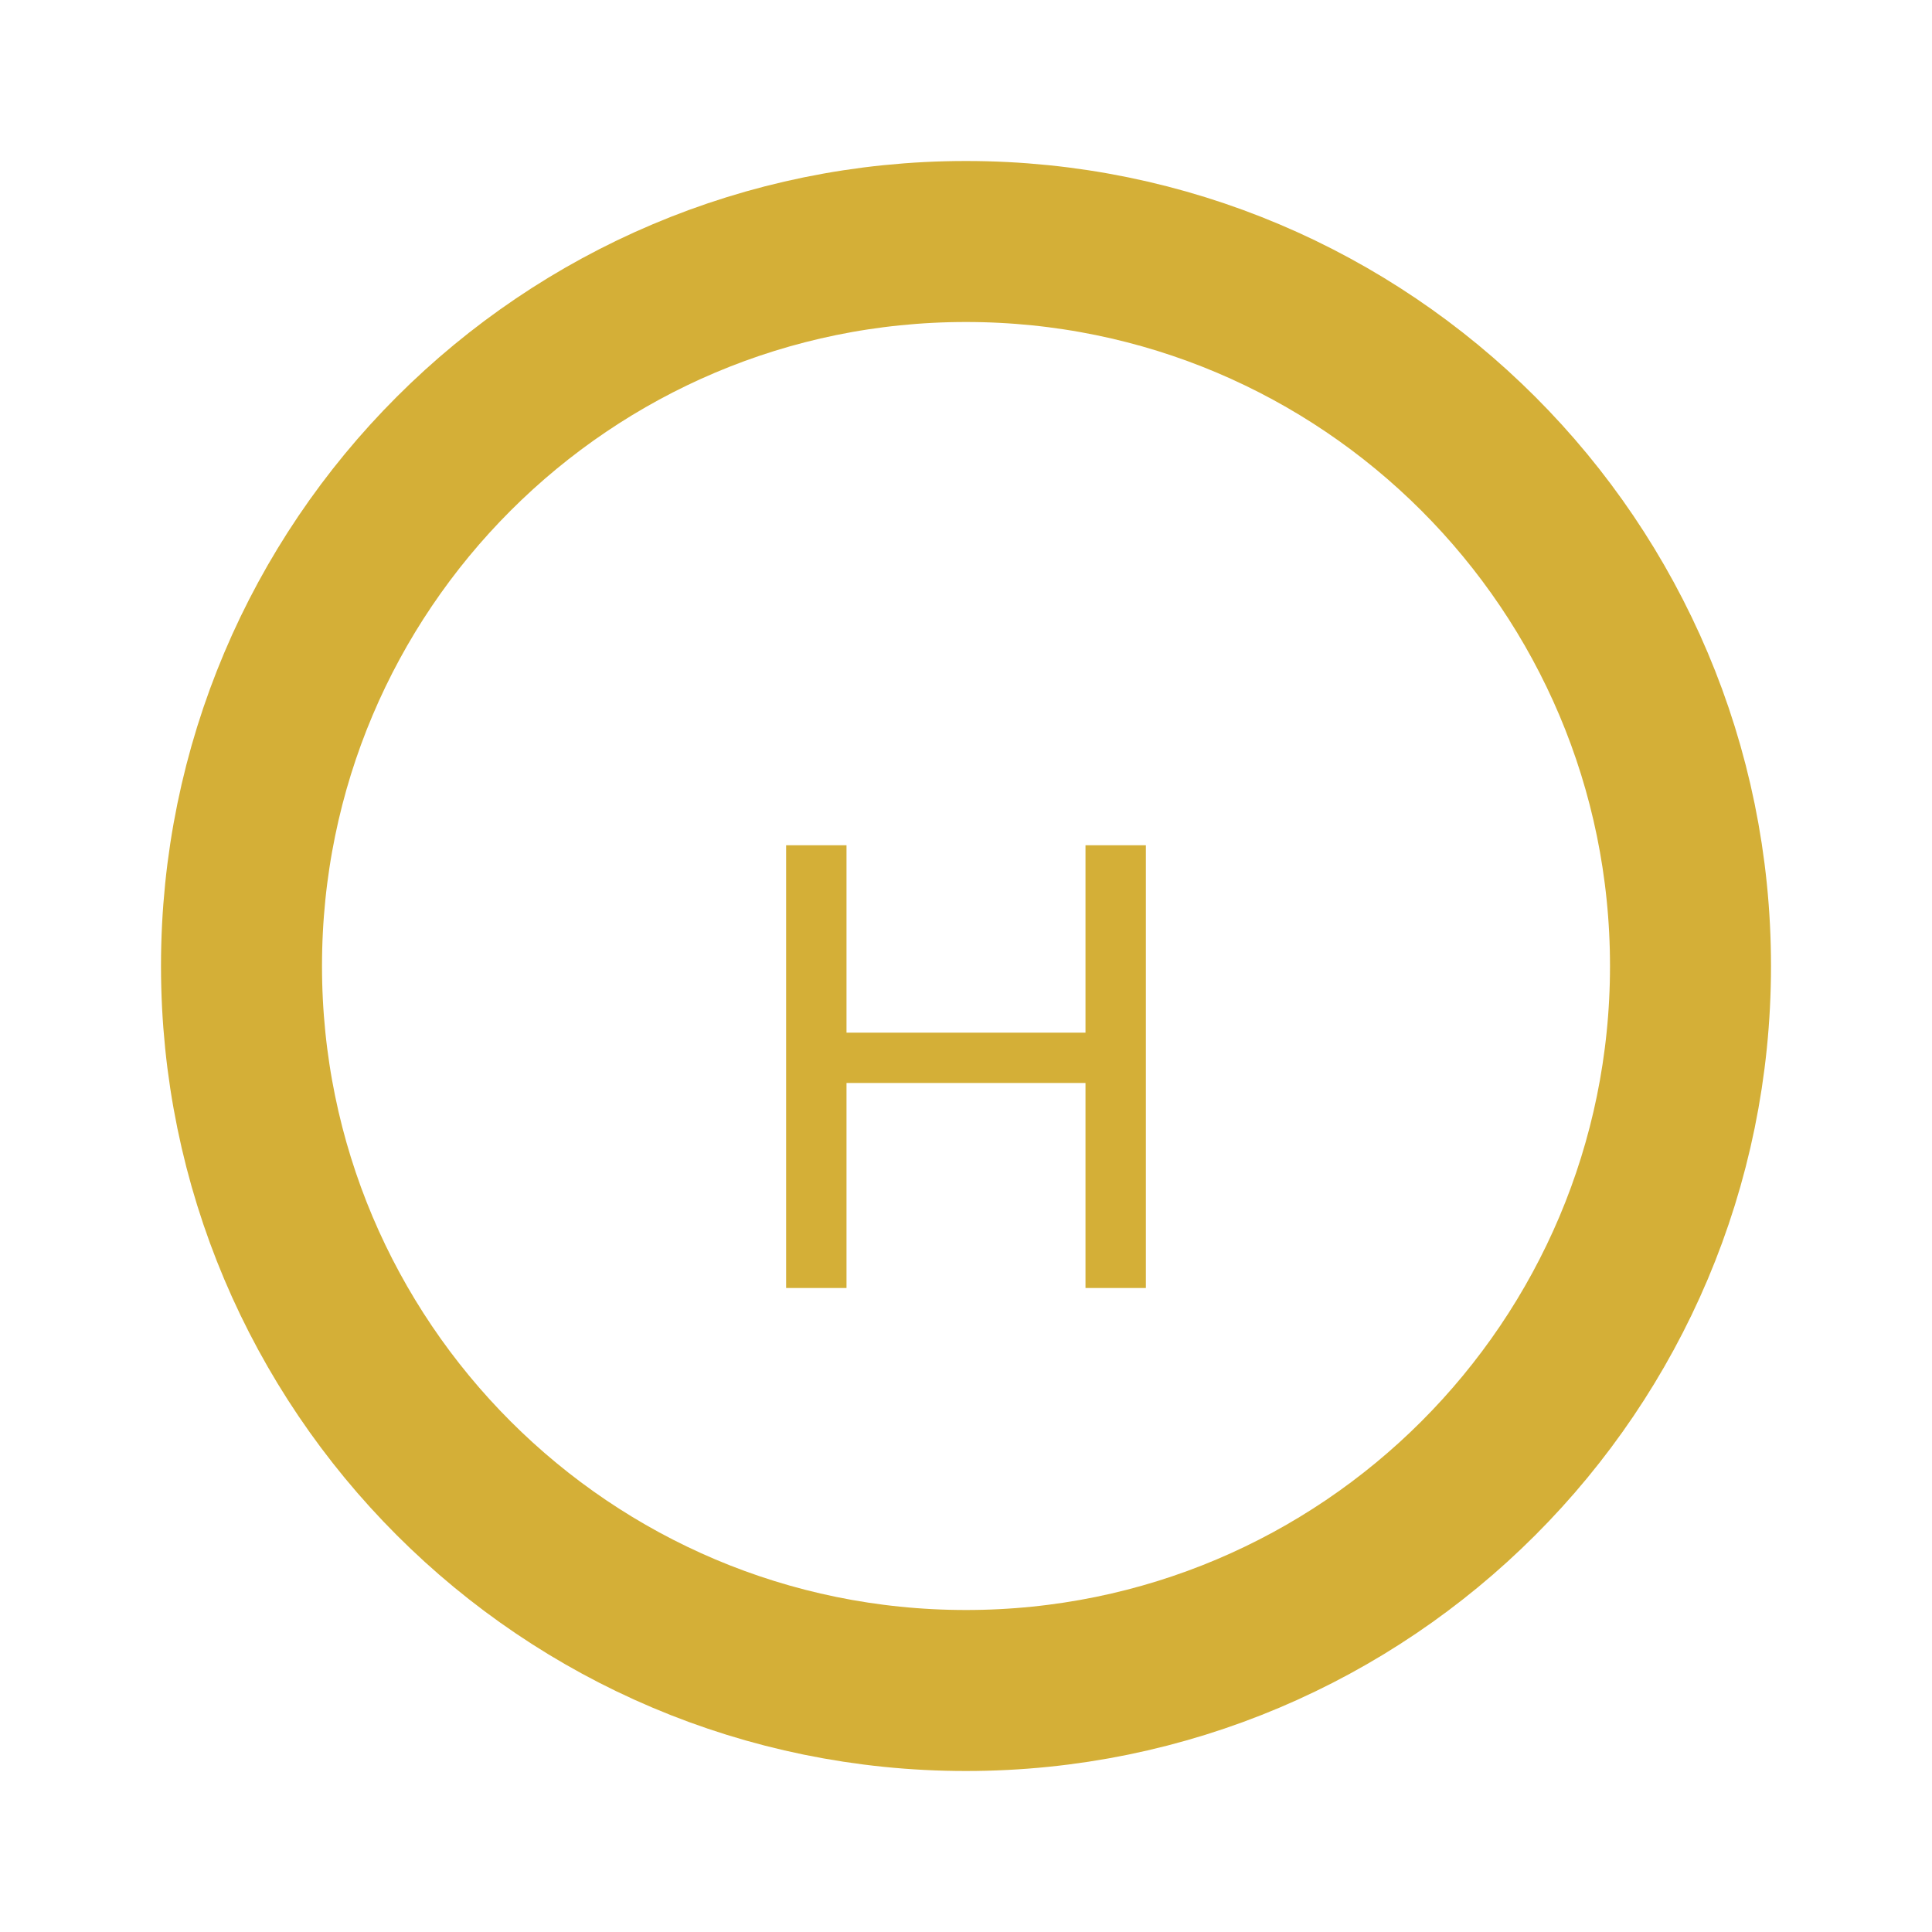
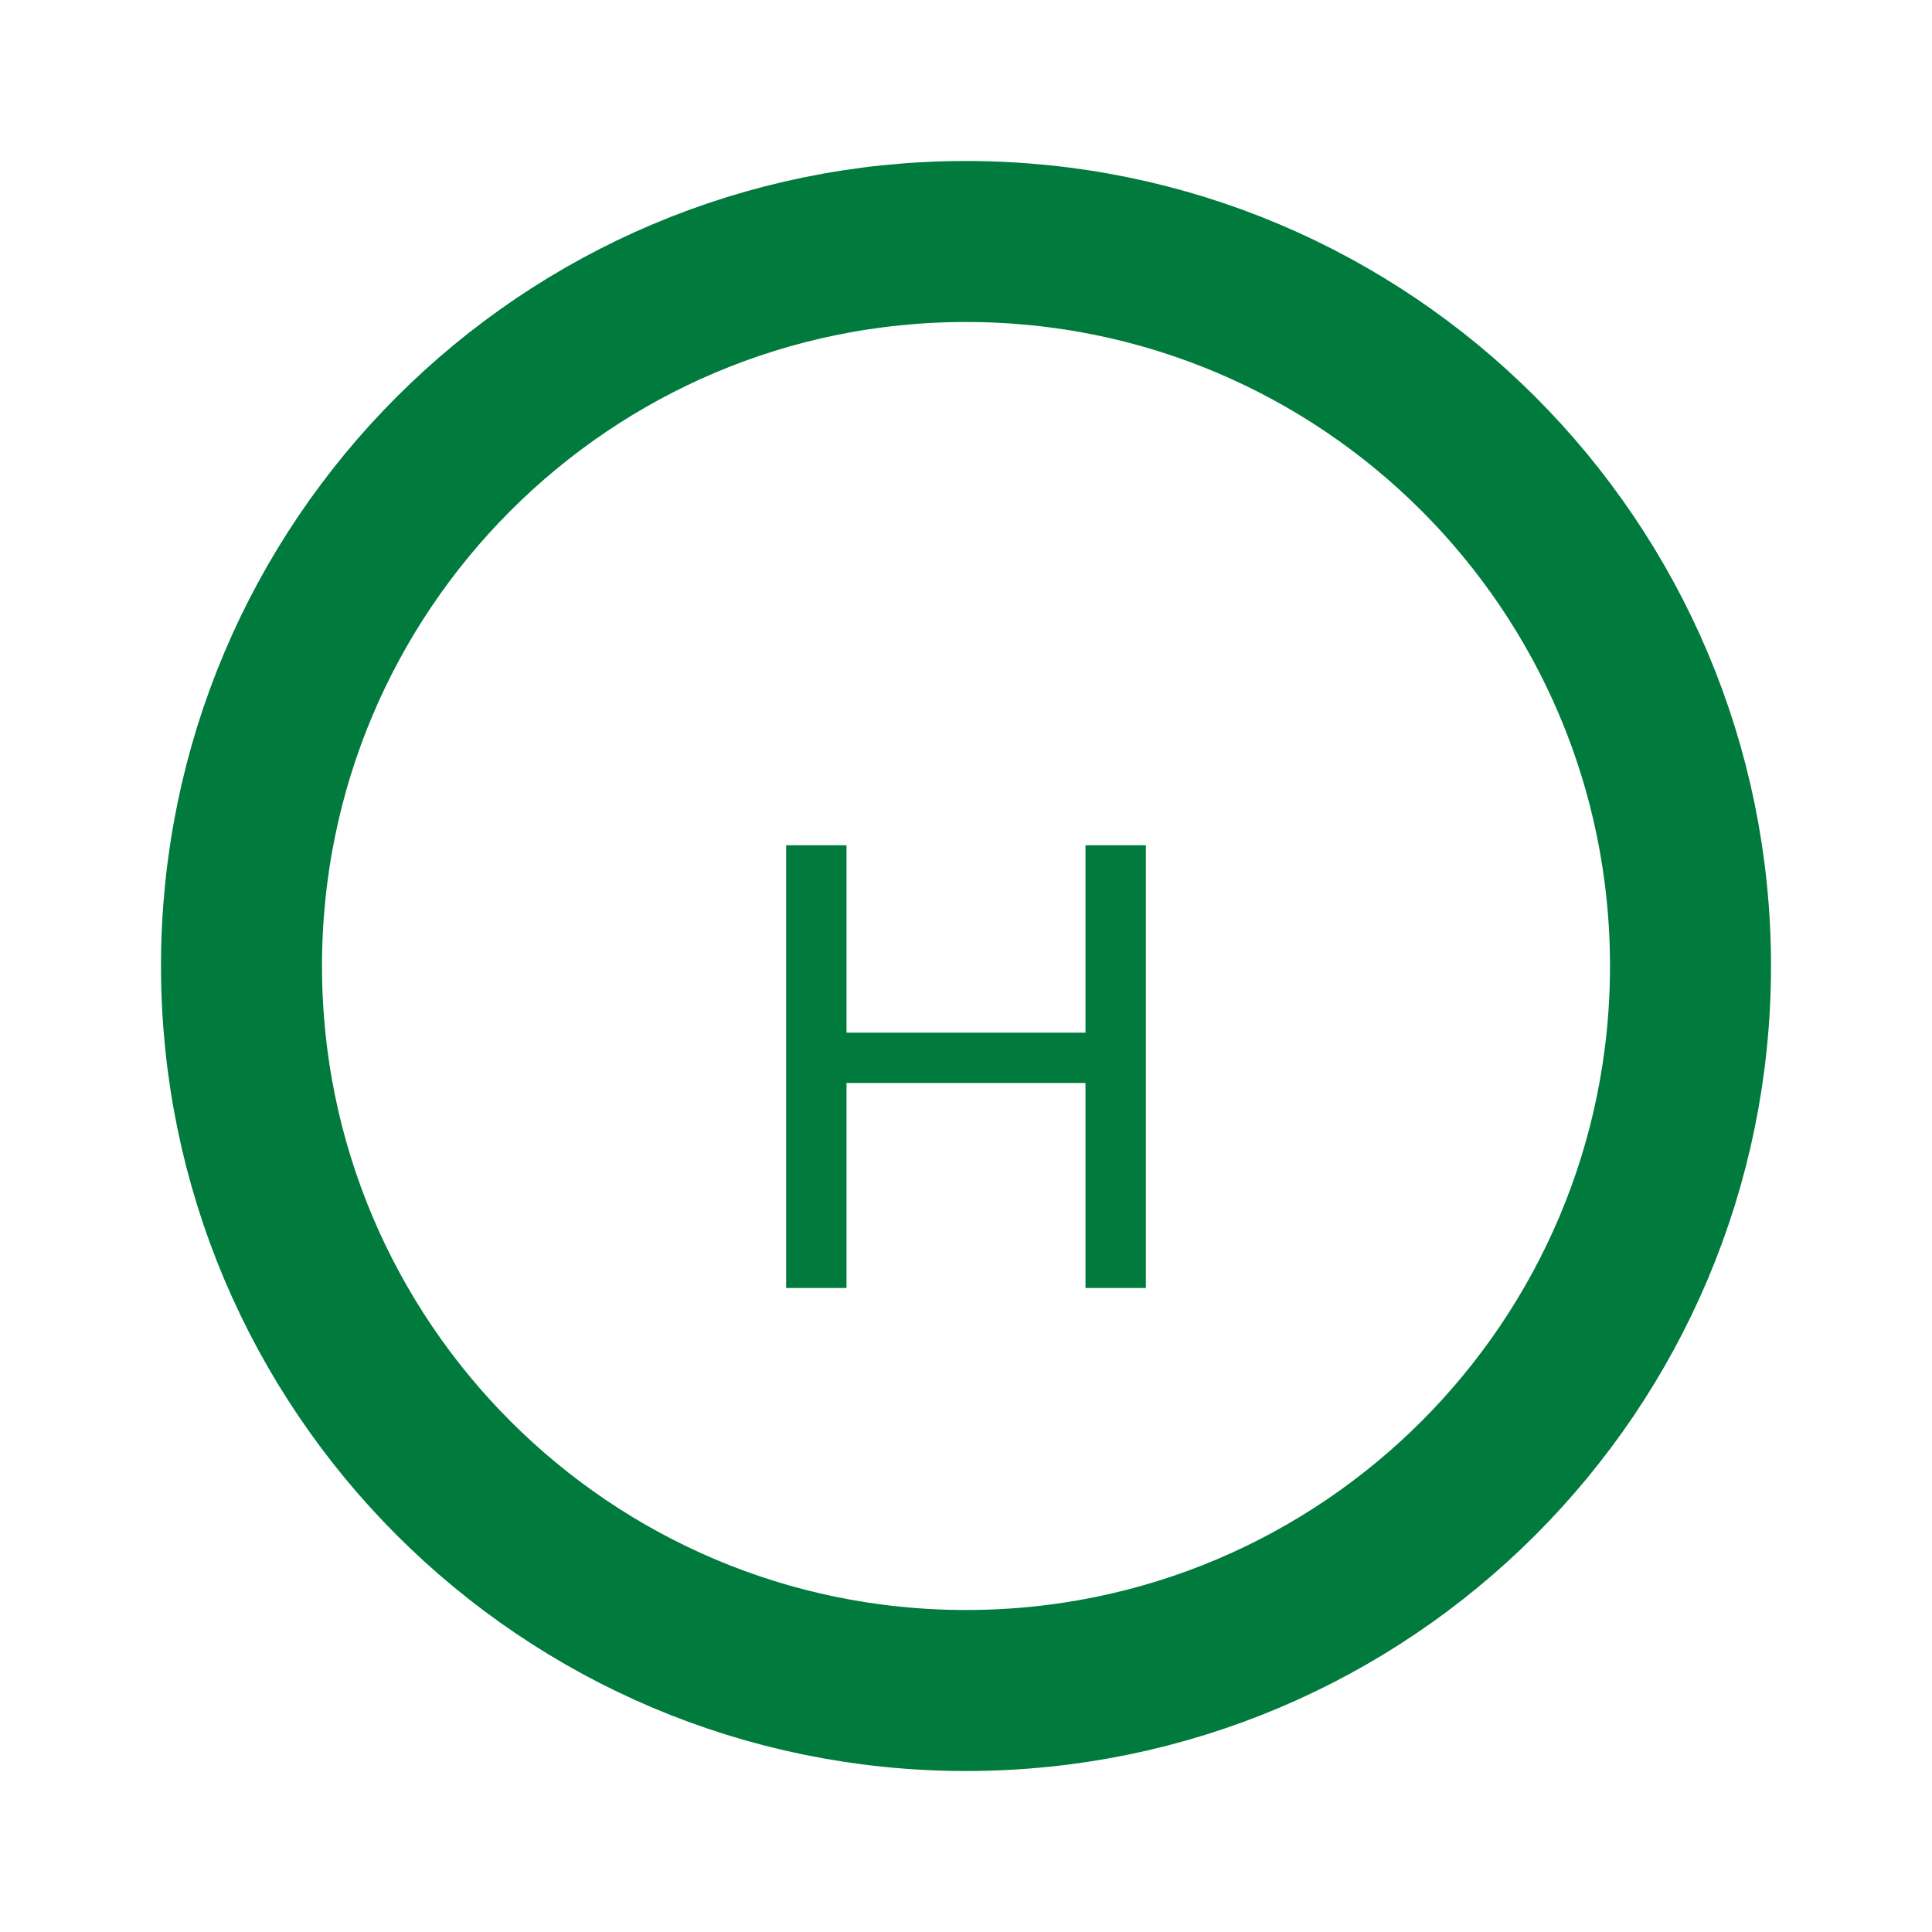
<svg xmlns="http://www.w3.org/2000/svg" viewBox="0 0 24 24">
-   <circle cx="12" cy="12" r="9" stroke="#d4af37" fill="none" stroke-width="2" />
-   <text x="12" y="16" text-anchor="middle" font-family="Arial" font-size="8" fill="#d4af37">H</text>
+   <circle cx="12" cy="12" r="9" stroke="#007a3d" fill="none" stroke-width="2" />
+   <text x="12" y="16" text-anchor="middle" font-family="Arial" font-size="8" fill="#007a3d">H</text>
</svg>
